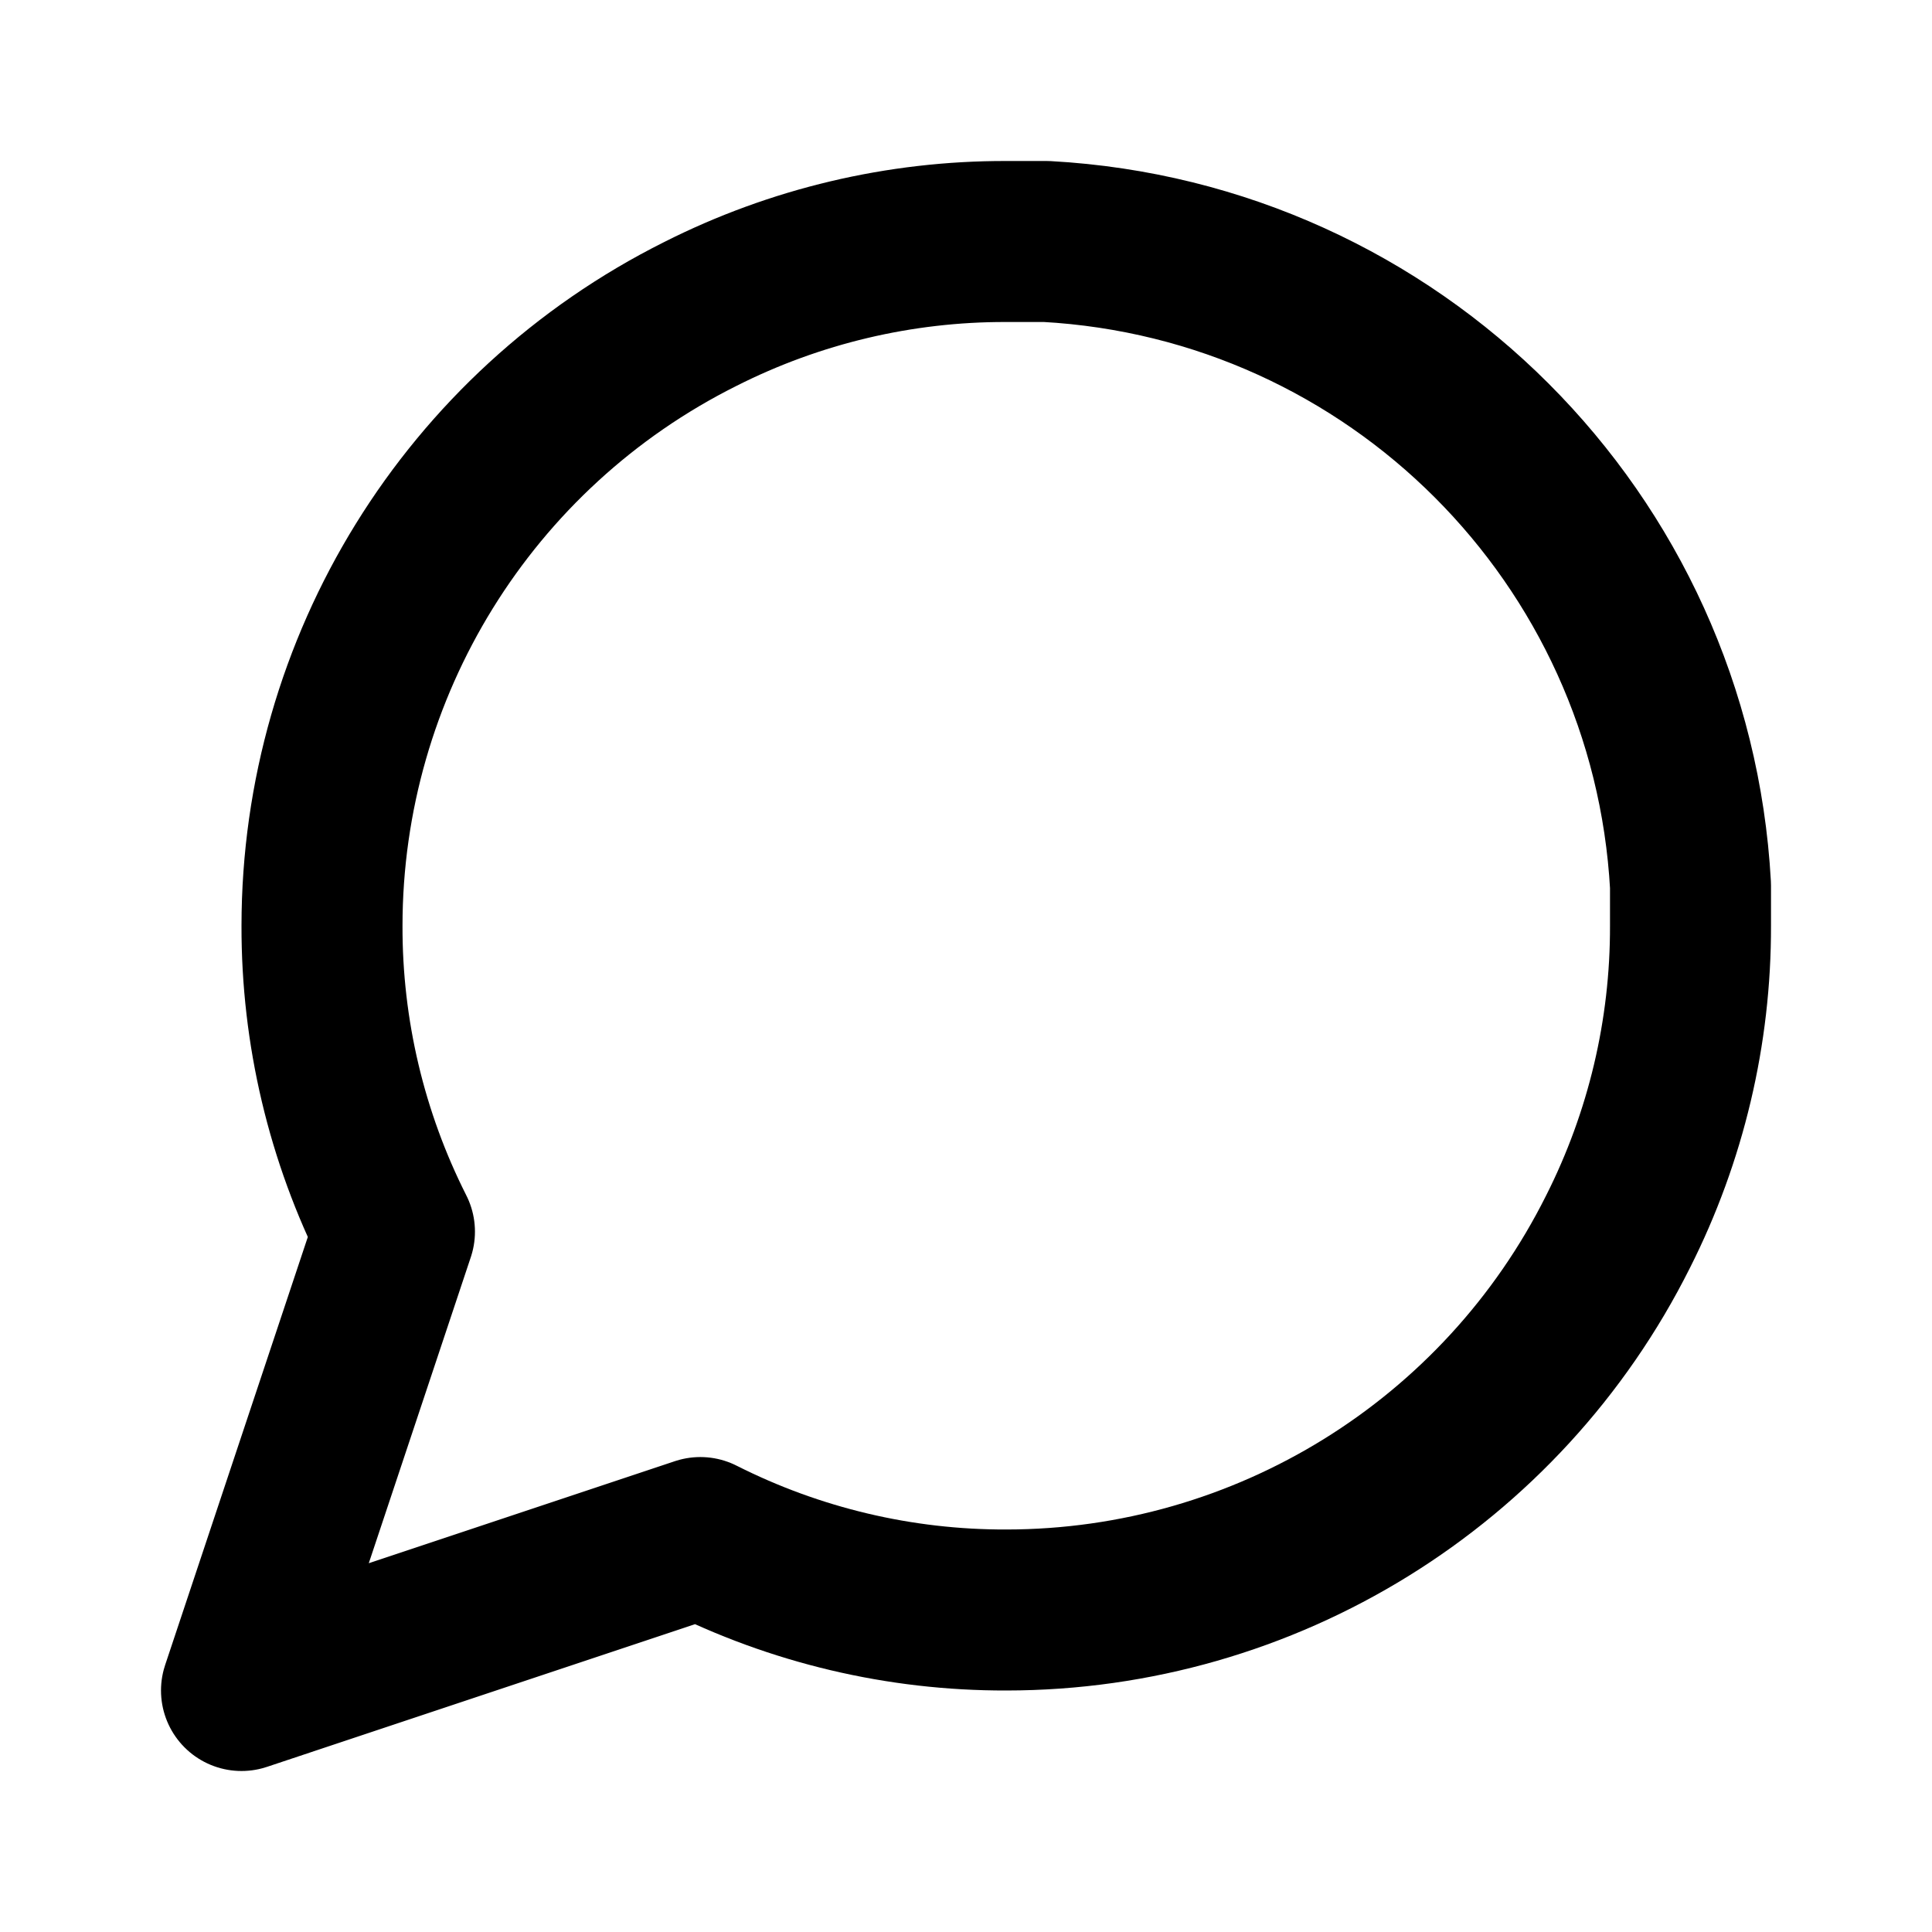
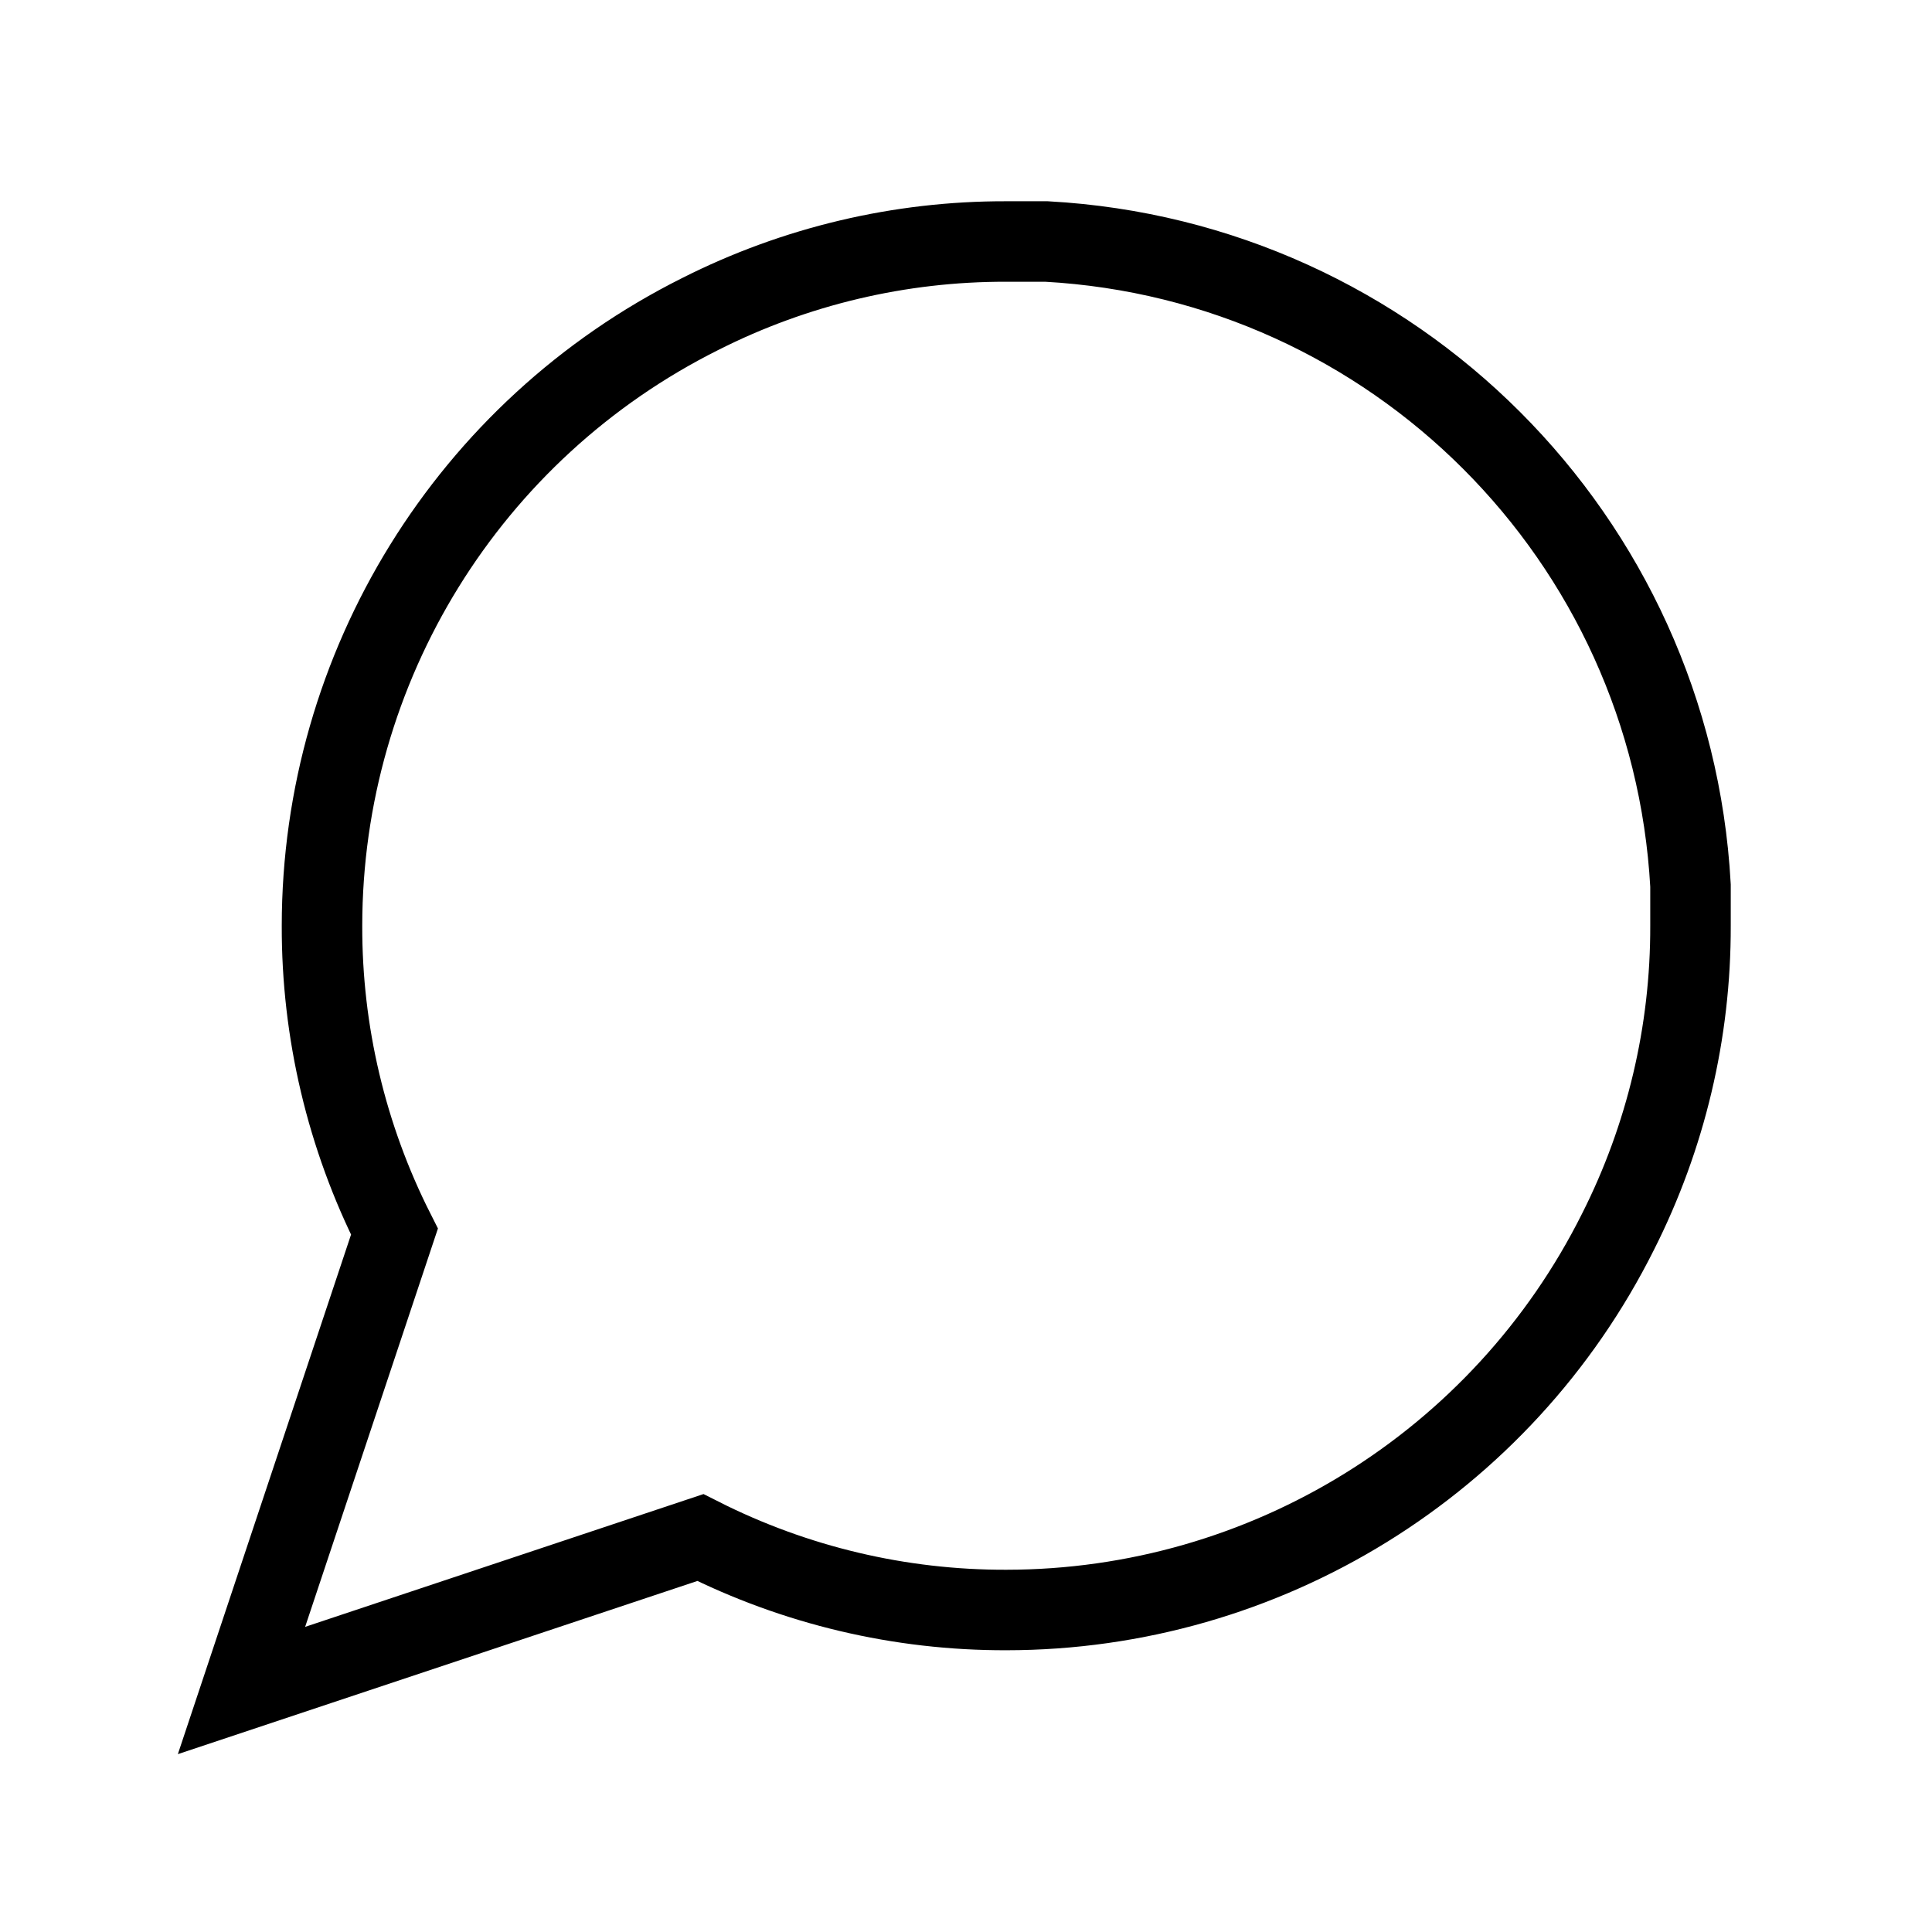
- <svg xmlns="http://www.w3.org/2000/svg" width="100" height="100" viewBox="0 0 24 24" fill="none" stroke="currentColor" stroke-width="2" stroke-linecap="round" stroke-linejoin="round" class="feather feather-message-circle">
+ <svg xmlns="http://www.w3.org/2000/svg" width="100" height="100" viewBox="0 0 24 24" fill="none" stroke="currentColor" strokeWidth="2" strokeLinecap="round" strokeLinejoin="round" class="feather feather-message-circle">
  <path d="M21 11.5a8.38 8.38 0 0 1-.9 3.8 8.5 8.5 0 0 1-7.6 4.7 8.38 8.38 0 0 1-3.8-.9L3 21l1.9-5.7a8.38 8.38 0 0 1-.9-3.8 8.5 8.5 0 0 1 4.7-7.6 8.38 8.38 0 0 1 3.8-.9h.5a8.48 8.48 0 0 1 8 8v.5z" />
</svg>
